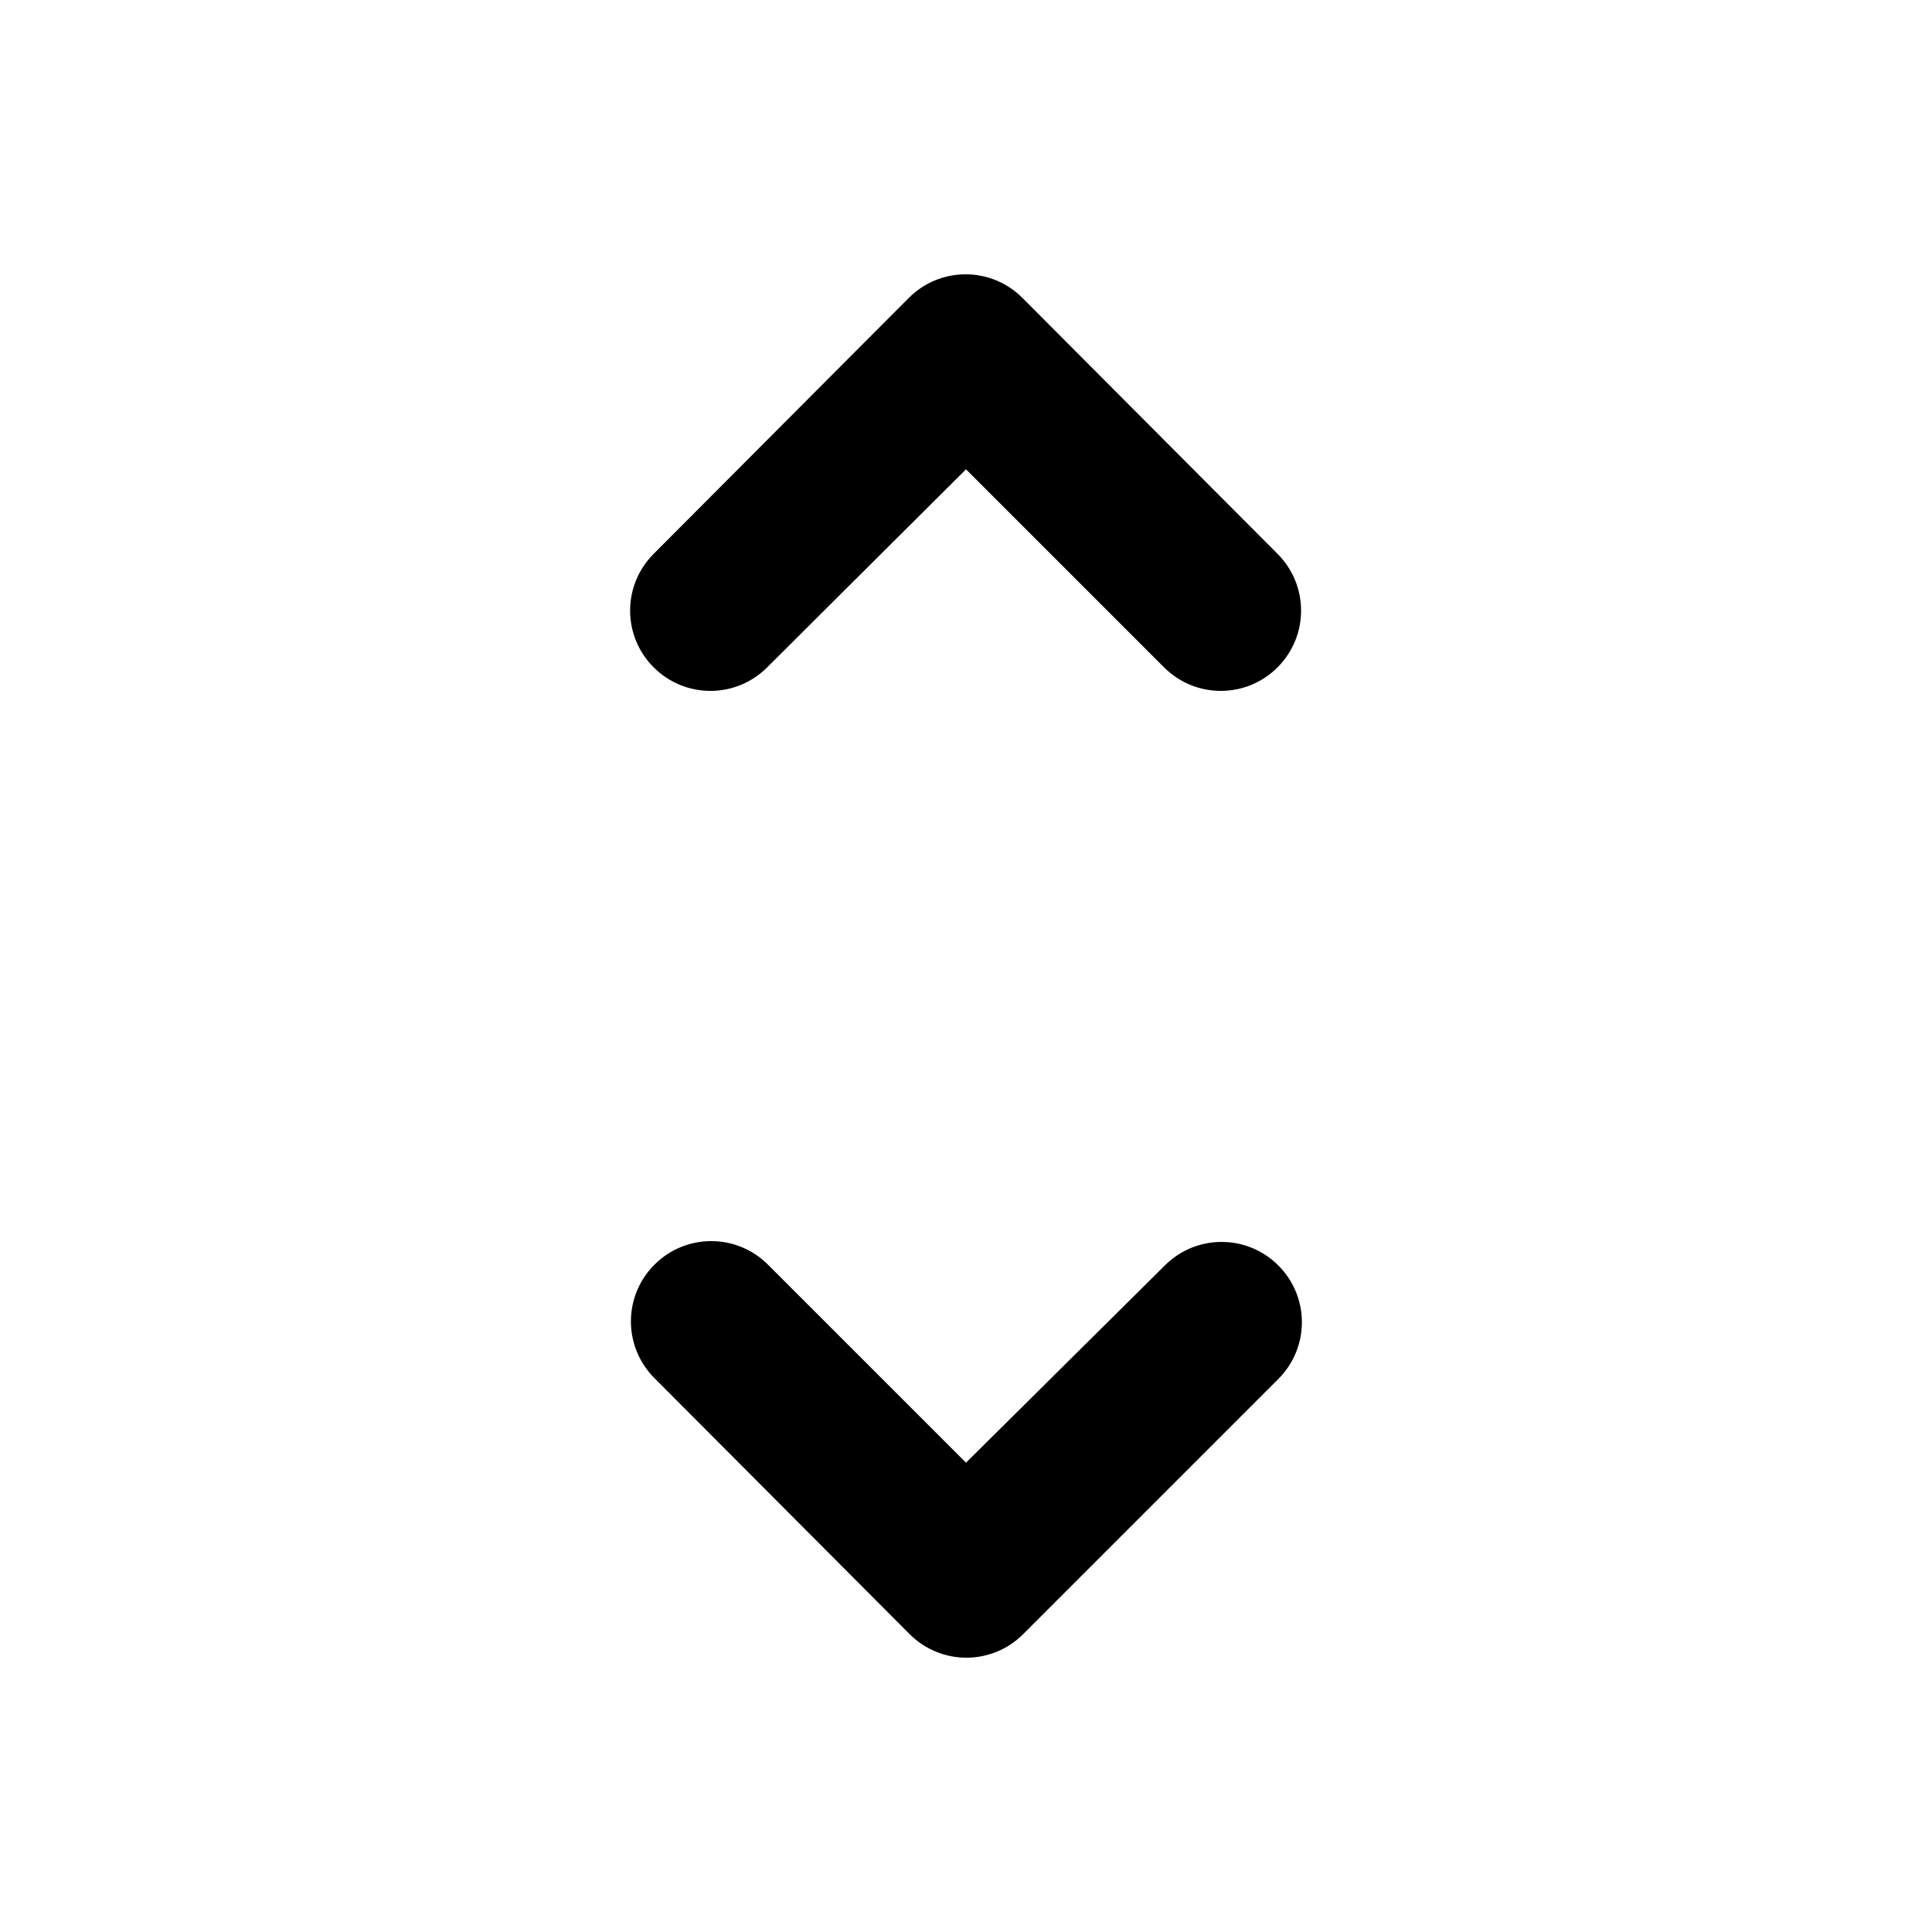
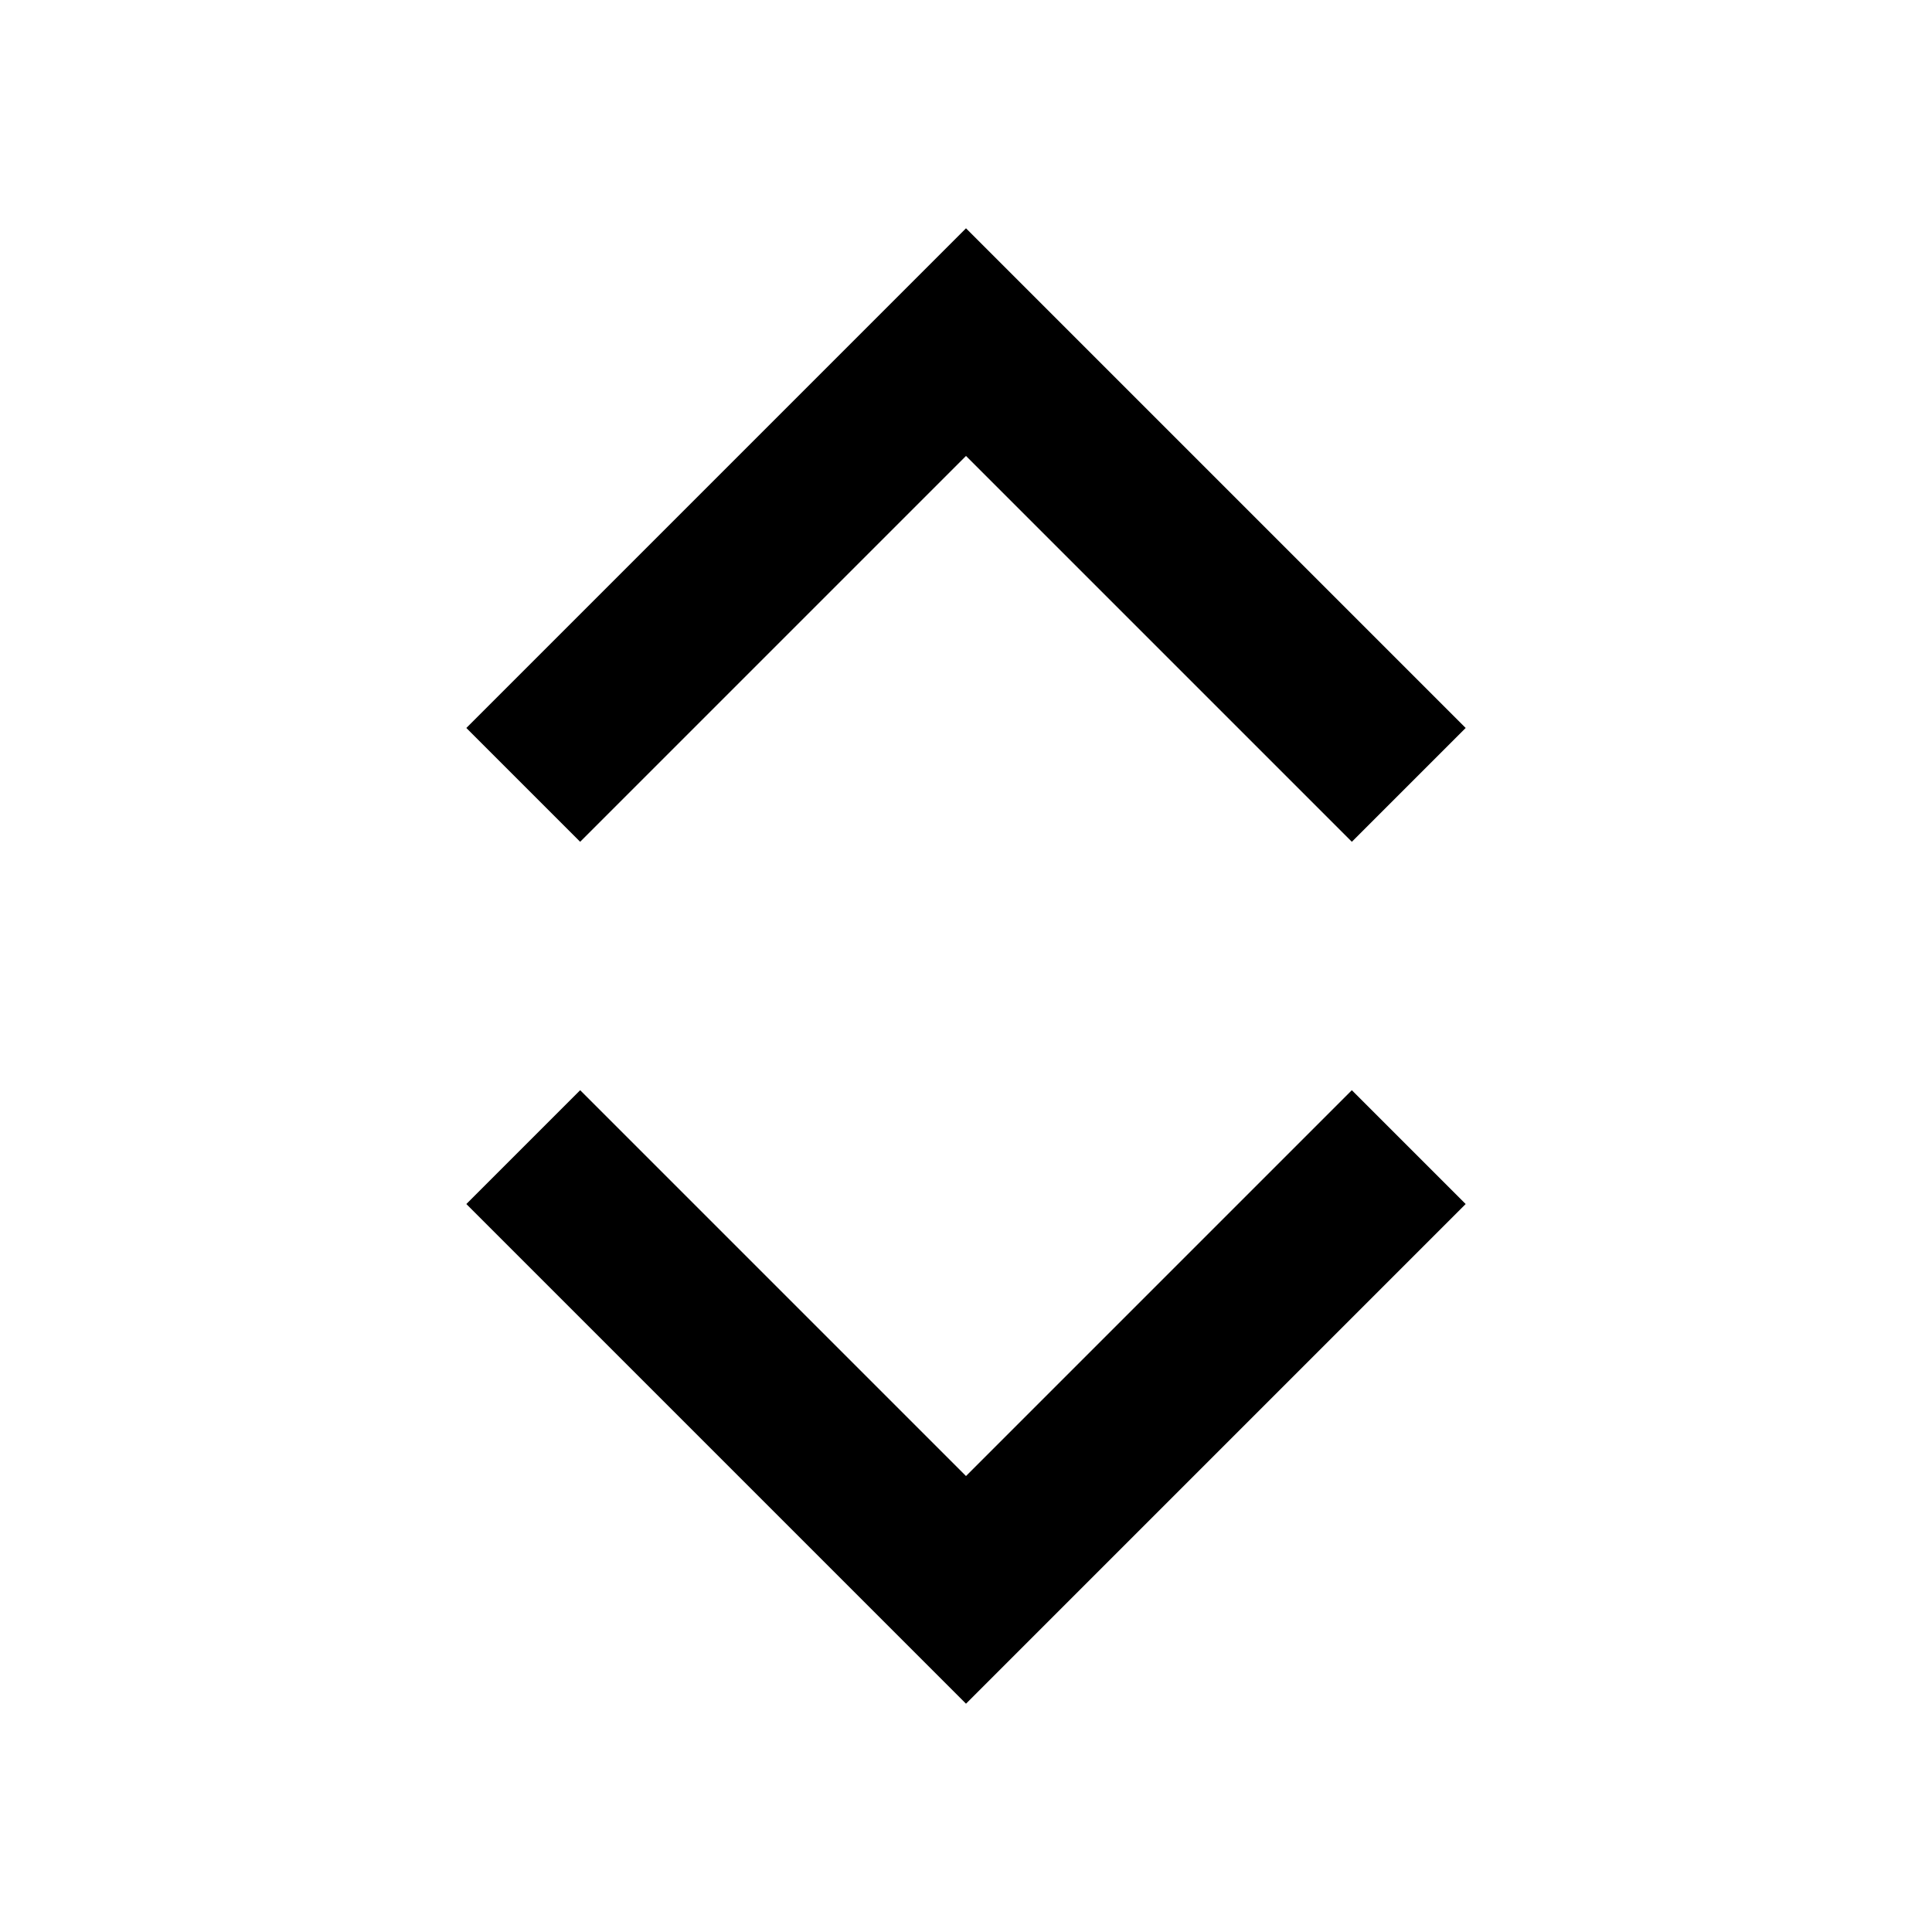
- <svg xmlns="http://www.w3.org/2000/svg" height="24px" viewBox="0 0 24 24" width="24px" fill="#000000">
-   <path d="M0 0h24v24H0V0z" fill="none" />
-   <path d="M12 5.83l2.46 2.46c.39.39 1.02.39 1.41 0 .39-.39.39-1.02 0-1.41L12.7 3.7c-.39-.39-1.02-.39-1.41 0L8.12 6.88c-.39.39-.39 1.02 0 1.41.39.39 1.02.39 1.41 0L12 5.83zm0 12.34l-2.46-2.46c-.39-.39-1.02-.39-1.41 0-.39.39-.39 1.02 0 1.41l3.17 3.18c.39.39 1.02.39 1.41 0l3.17-3.17c.39-.39.39-1.02 0-1.41-.39-.39-1.02-.39-1.41 0L12 18.17z" />
+ <svg xmlns="http://www.w3.org/2000/svg" width="24" height="24" viewBox="0 0 24 24">
+   <path d="M18.207 9.043L12 2.836L5.793 9.043L7.207 10.457L12 5.664L16.793 10.457L18.207 9.043ZM5.793 14.957L12 21.164L18.207 14.957L16.793 13.543L12 18.336L7.207 13.543L5.793 14.957Z" />
</svg>
